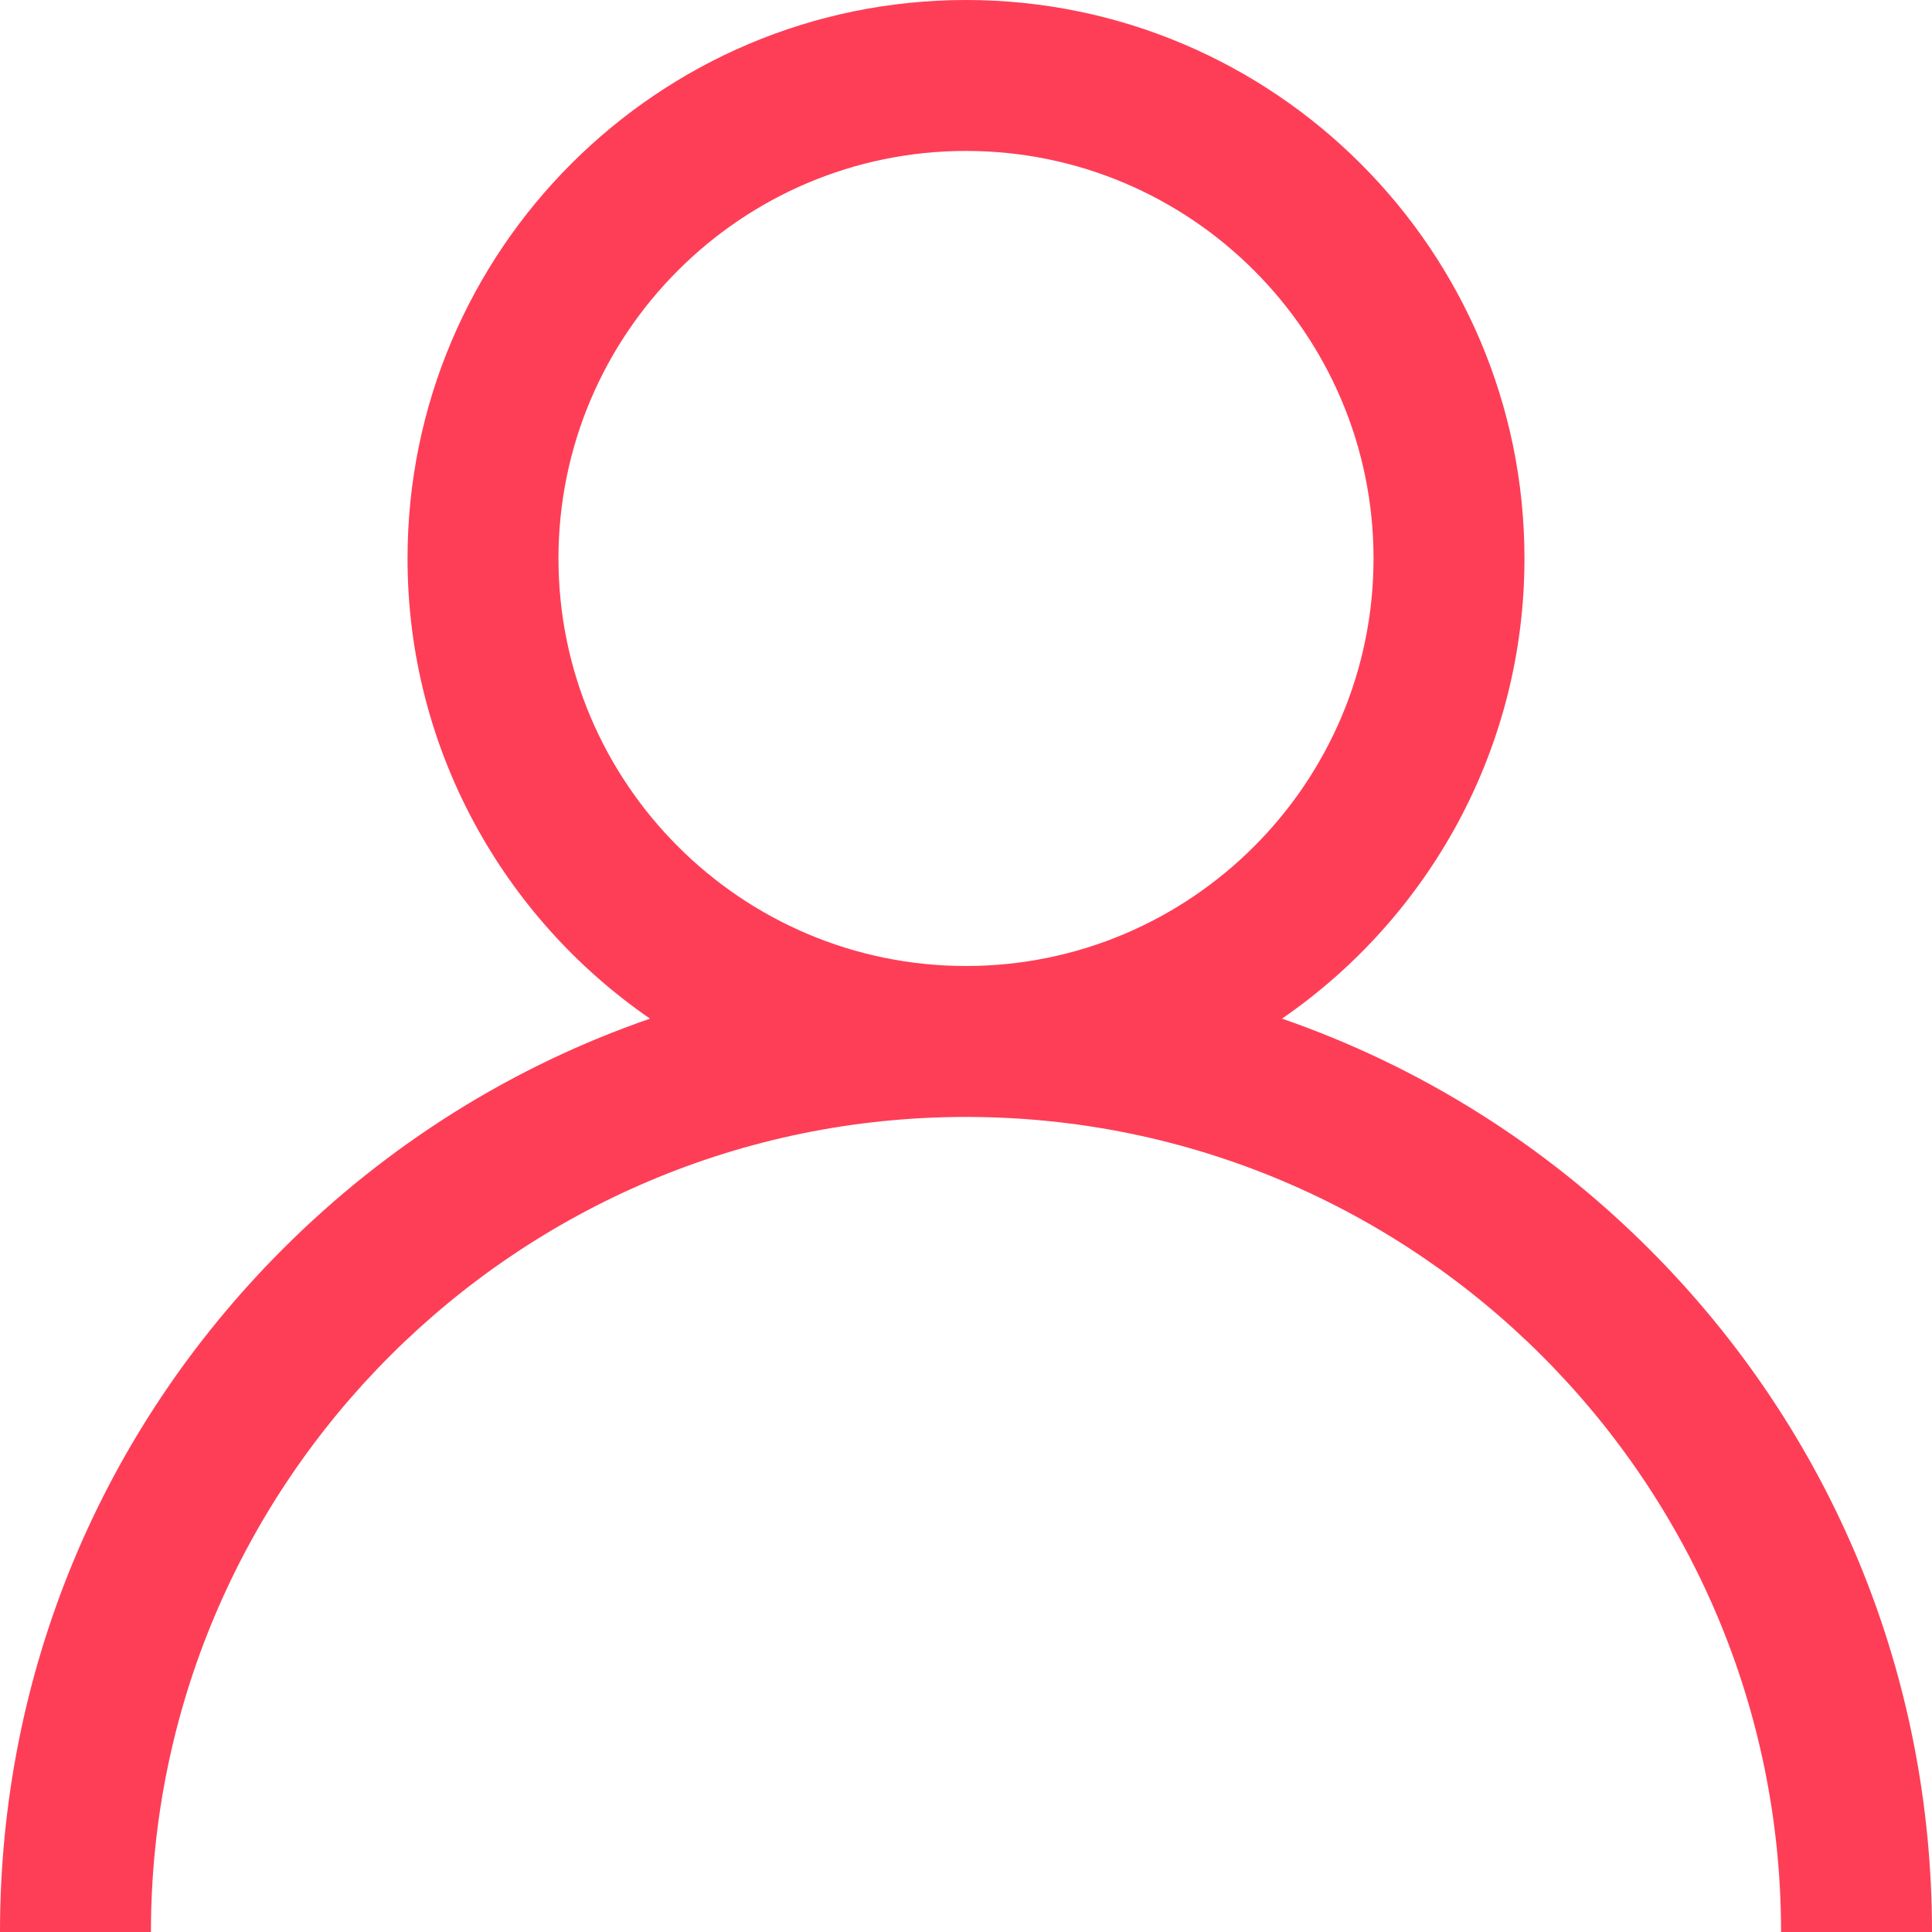
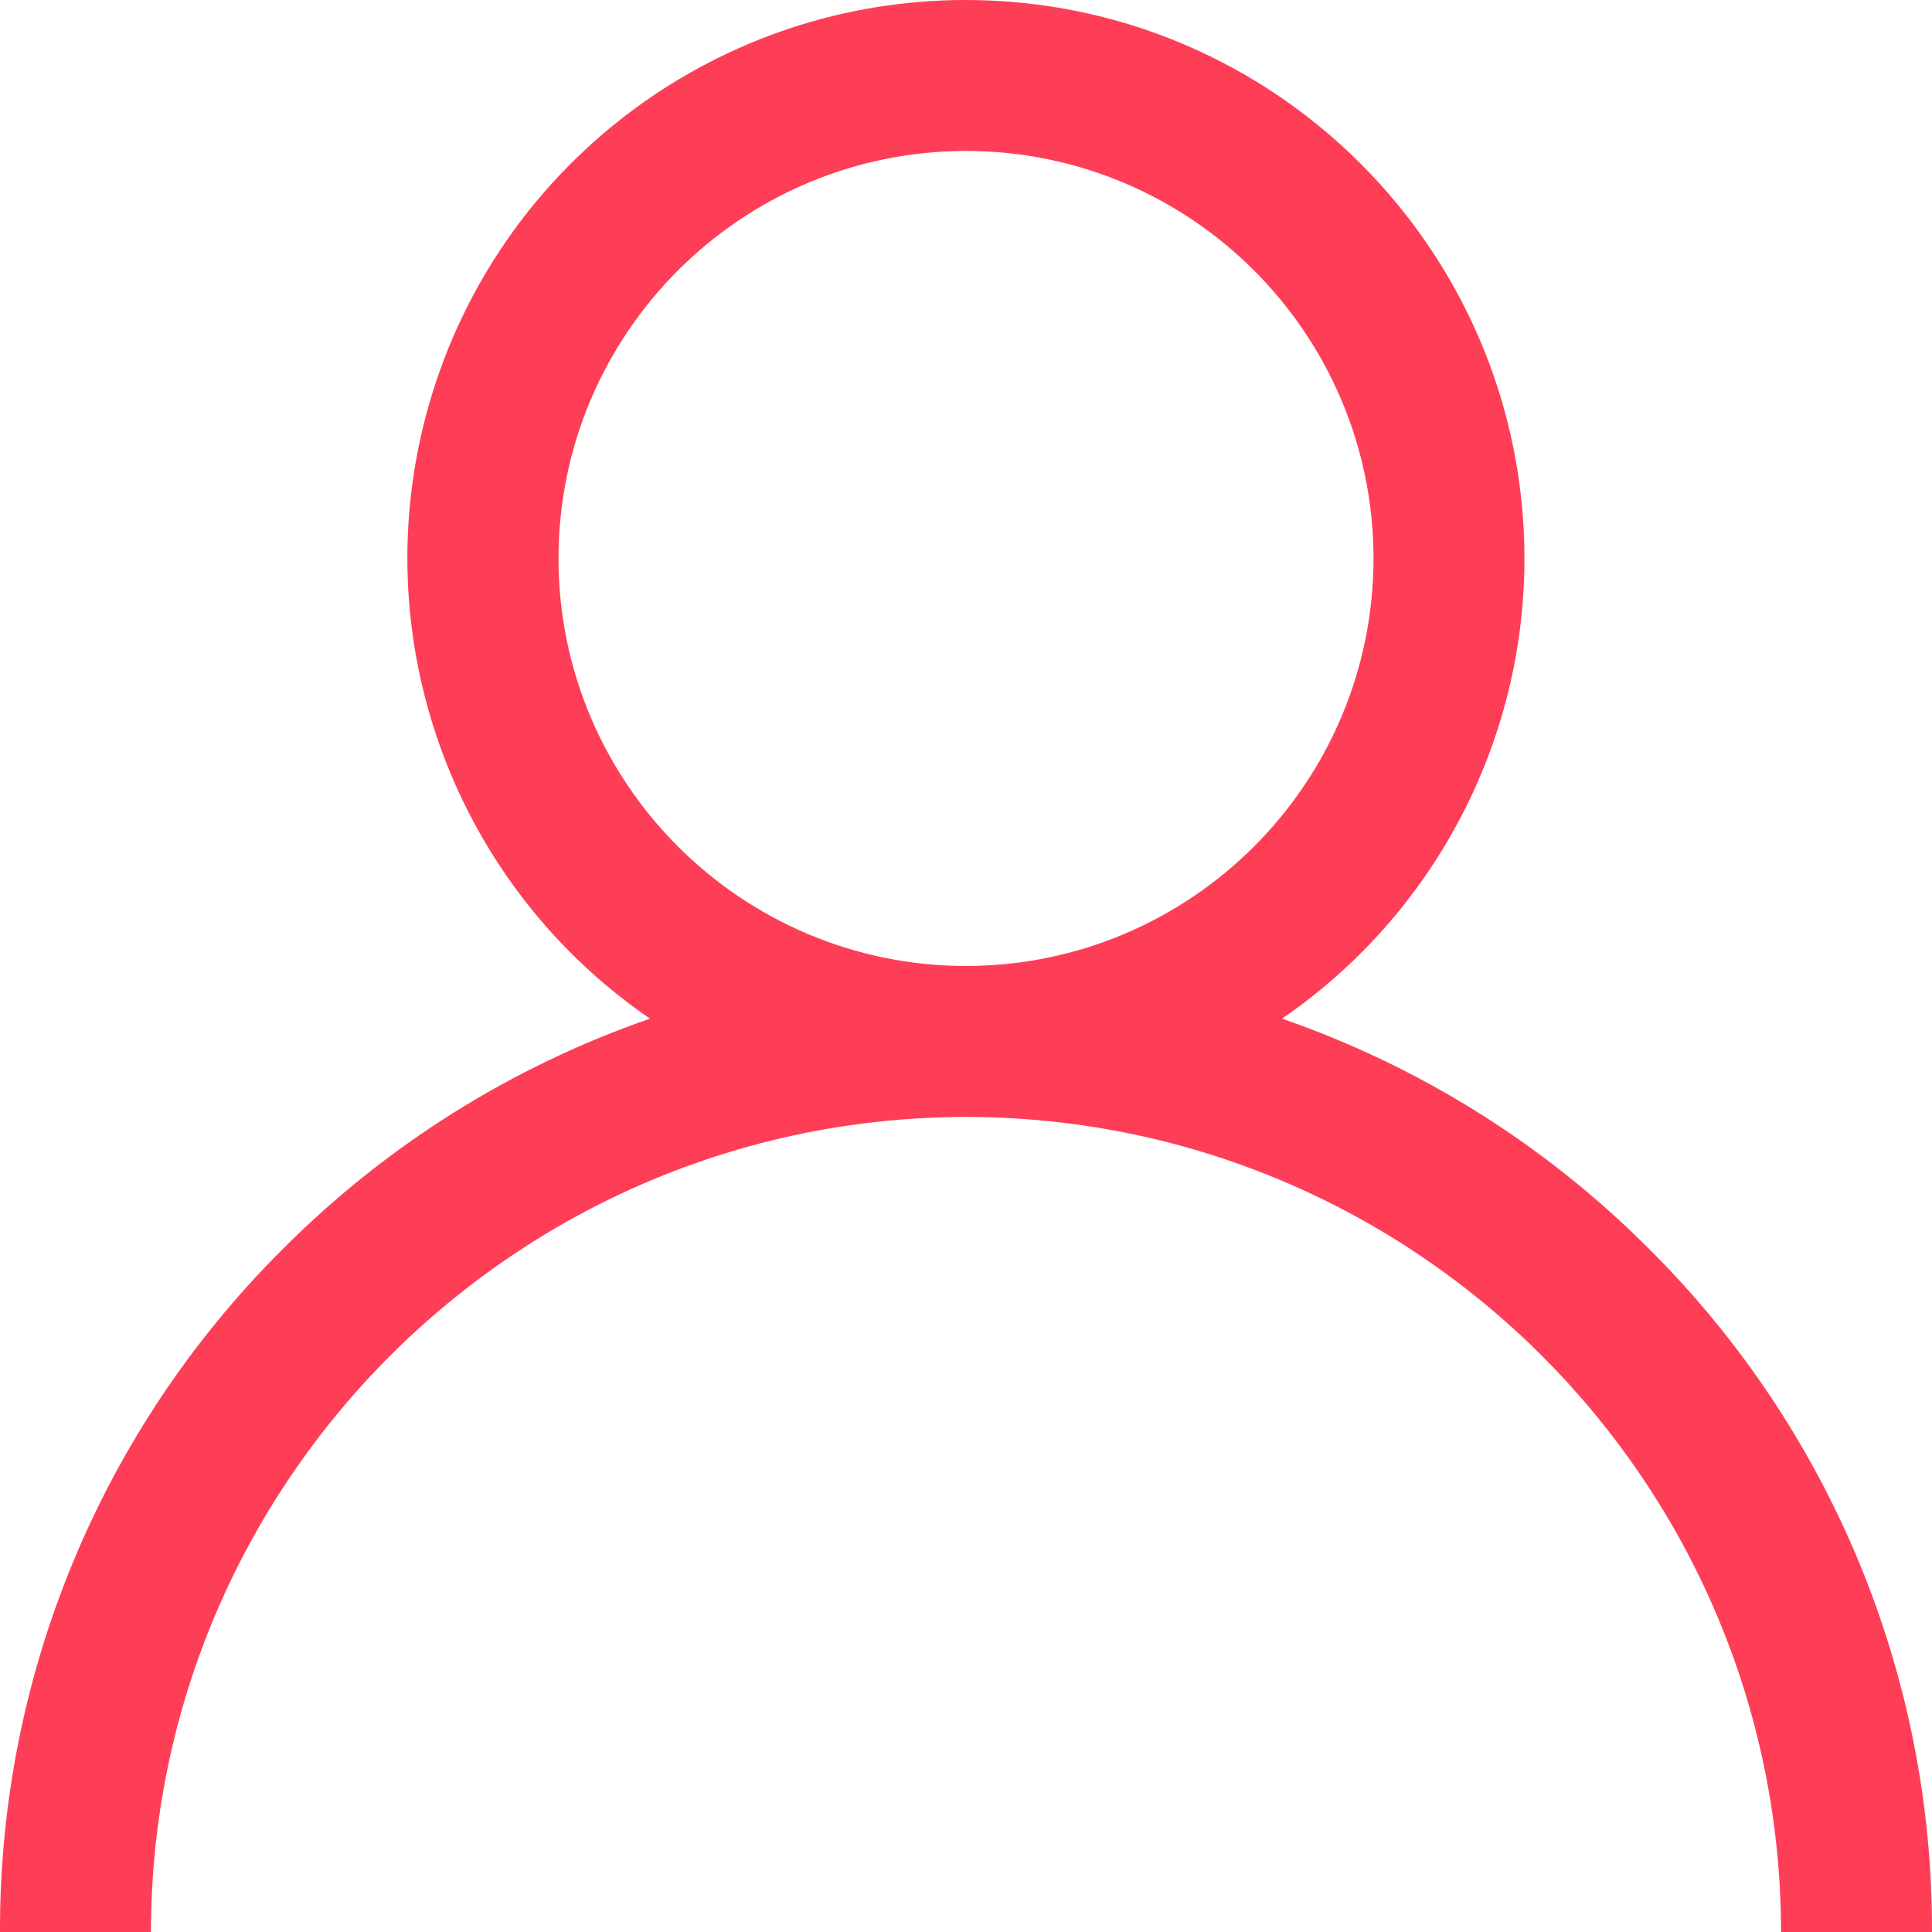
- <svg xmlns="http://www.w3.org/2000/svg" width="16" height="16" viewBox="0 0 16 16" fill="none">
-   <path fill-rule="evenodd" clip-rule="evenodd" d="M13.657 10.343C12.785 9.472 11.748 8.827 10.617 8.436C11.829 7.601 12.625 6.204 12.625 4.625C12.625 2.074 10.55 -0 8 -0C5.45 -0 3.375 2.074 3.375 4.625C3.375 6.204 4.171 7.601 5.383 8.436C4.252 8.827 3.214 9.472 2.343 10.343C0.832 11.854 -4.8e-05 13.863 -4.8e-05 16H1.25C1.25 12.278 4.278 9.25 8 9.25C11.722 9.25 14.75 12.278 14.75 16H16C16 13.863 15.168 11.854 13.657 10.343ZM4.625 4.625C4.625 2.764 6.139 1.25 8 1.25C9.861 1.25 11.375 2.764 11.375 4.625C11.375 6.486 9.861 8 8 8C6.139 8 4.625 6.486 4.625 4.625Z" fill="#FE3E57" />
+ <svg xmlns="http://www.w3.org/2000/svg" width="16" height="16" fill="none">
+   <path fill-rule="evenodd" clip-rule="evenodd" d="M13.657 10.343a7.975 7.975 0 00-3.04-1.907 4.623 4.623 0 002.008-3.811A4.63 4.63 0 008 0a4.623 4.623 0 00-2.617 8.436 7.975 7.975 0 00-3.04 1.907A7.948 7.948 0 000 16h1.25A6.758 6.758 0 018 9.25 6.758 6.758 0 0114.75 16H16a7.947 7.947 0 00-2.343-5.657zM4.625 4.625A3.379 3.379 0 018 1.25a3.379 3.379 0 013.375 3.375A3.379 3.379 0 018 8a3.379 3.379 0 01-3.375-3.375z" fill="#FE3E57" />
</svg>
